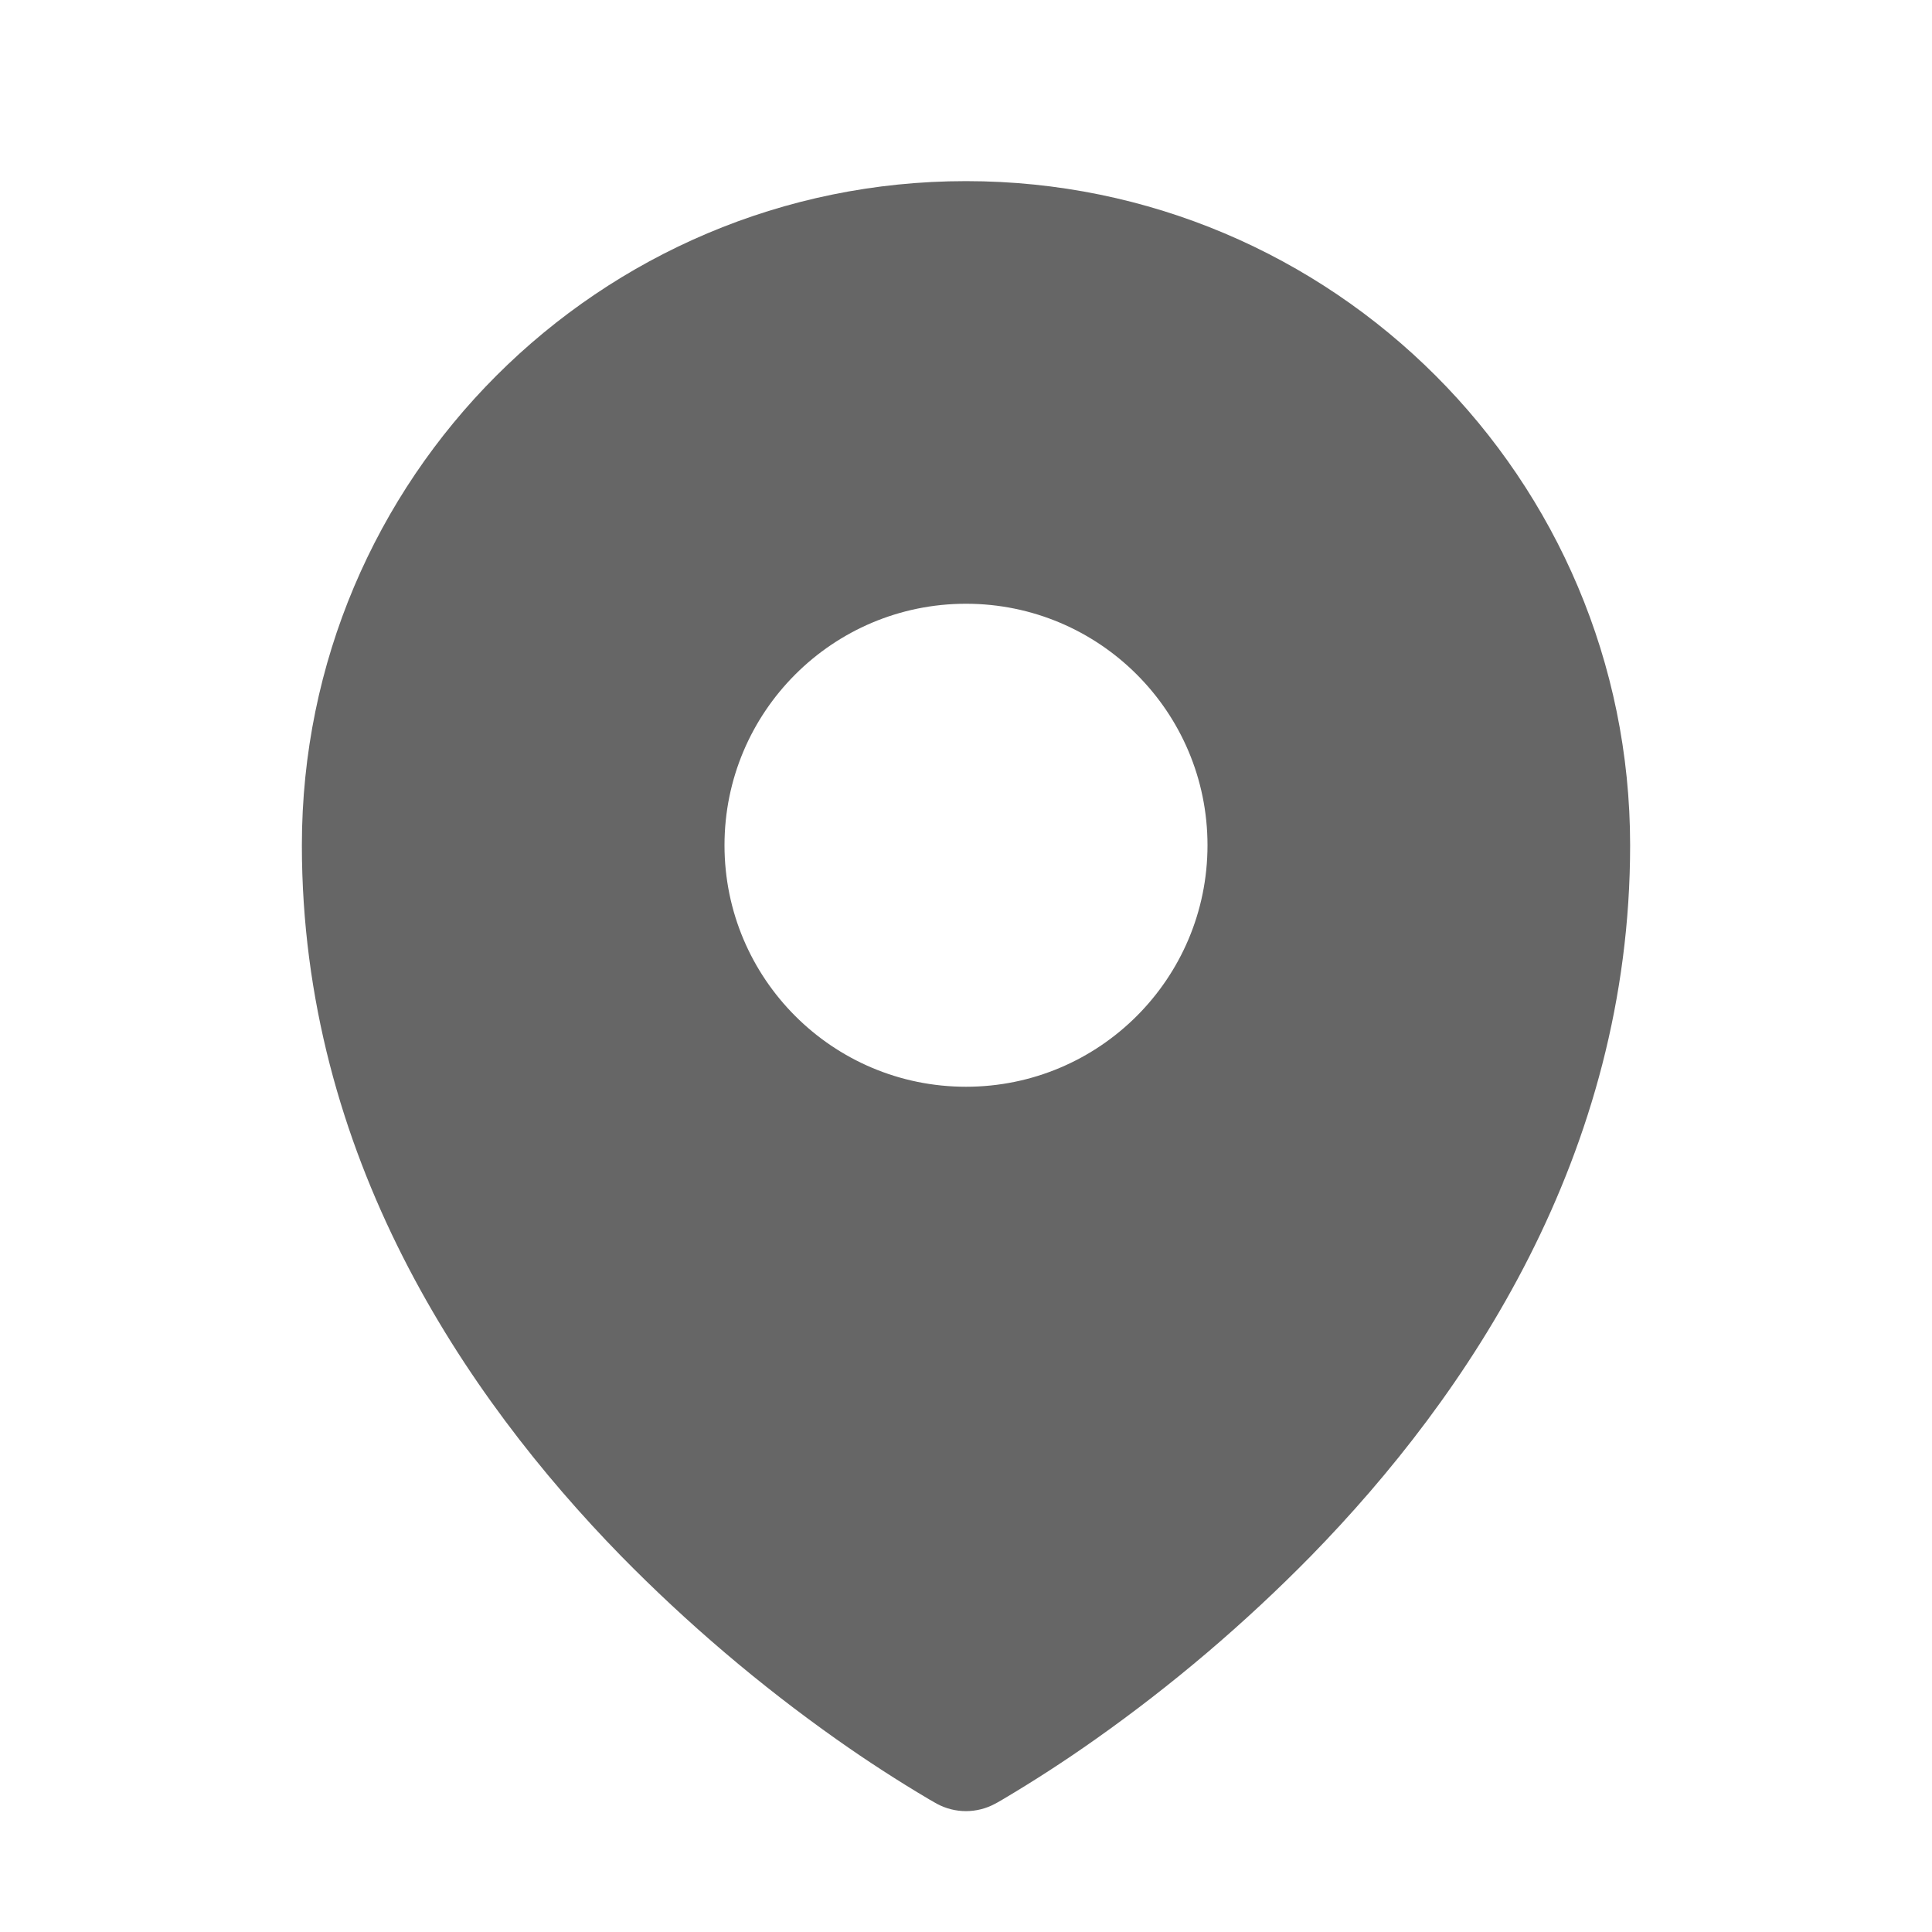
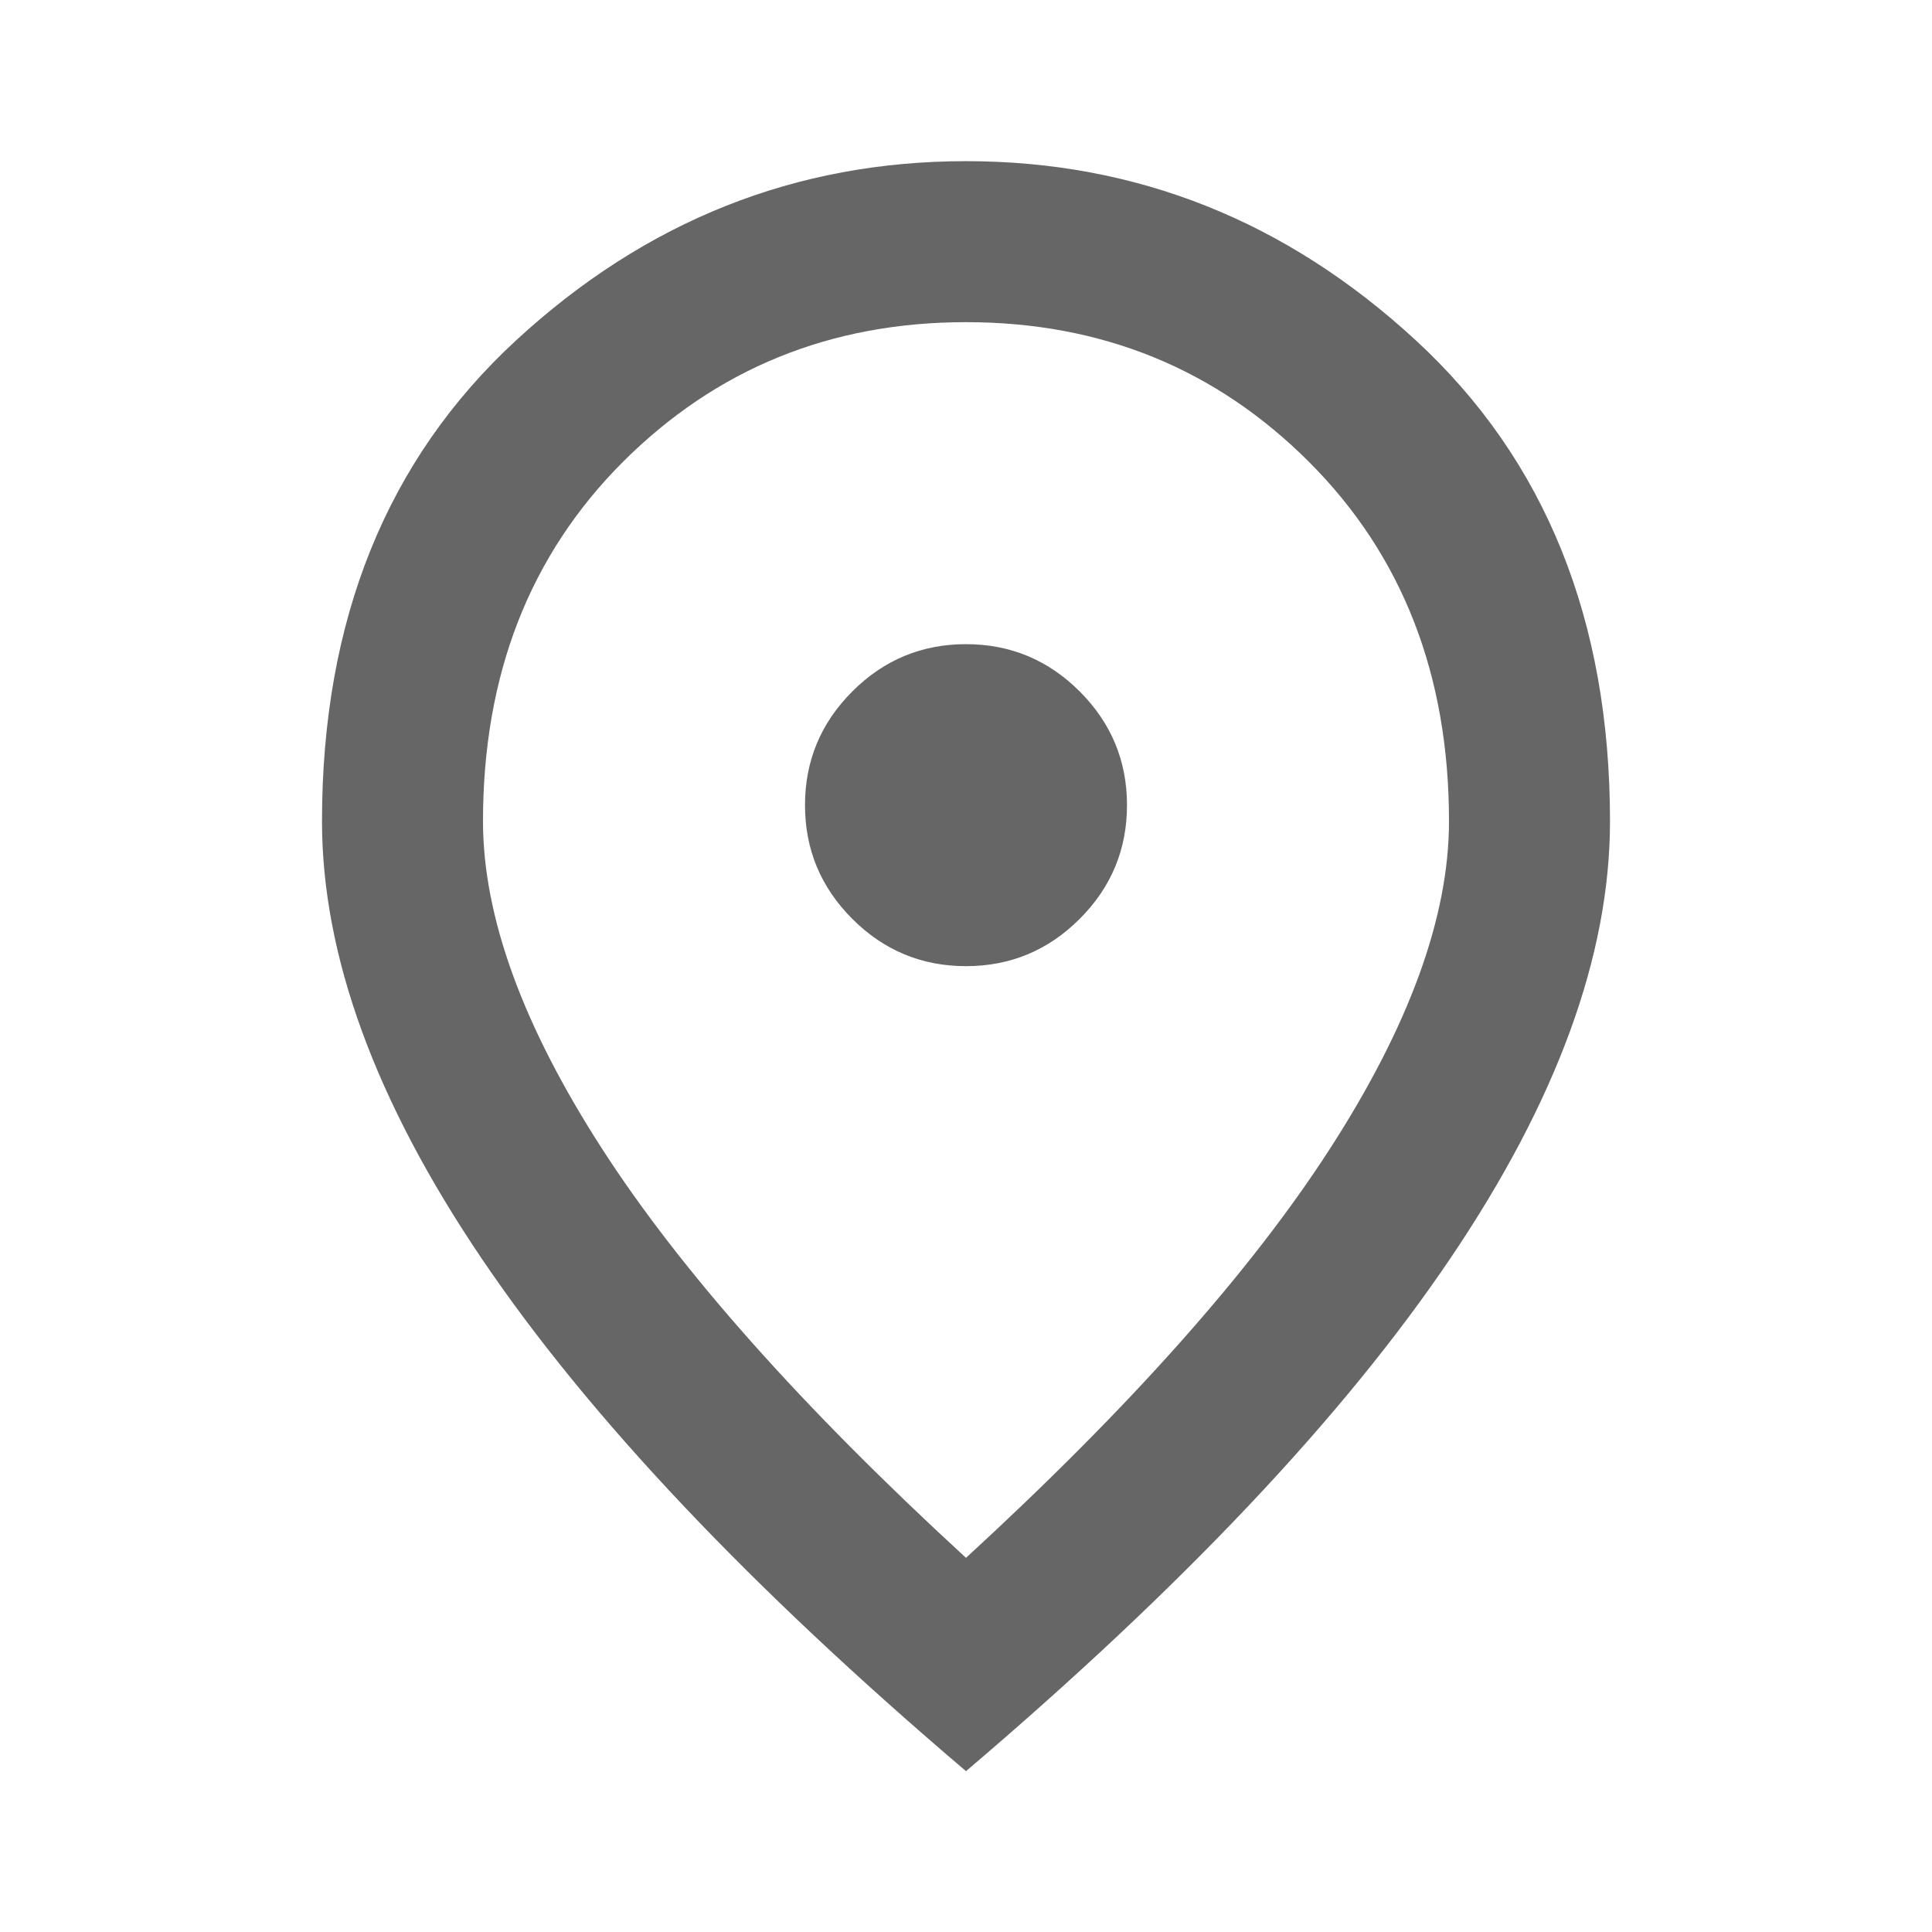
- <svg xmlns="http://www.w3.org/2000/svg" viewBox="0 0 24 24" fill="#666666" class="size-6">
-   <path fill-rule="evenodd" d="m11.54 22.351.07.04.028.016a.76.76 0 0 0 .723 0l.028-.015.071-.041a16.975 16.975 0 0 0 1.144-.742 19.58 19.58 0 0 0 2.683-2.282c1.944-1.99 3.963-4.98 3.963-8.827a8.25 8.25 0 0 0-16.5 0c0 3.846 2.02 6.837 3.963 8.827a19.58 19.58 0 0 0 2.682 2.282 16.975 16.975 0 0 0 1.145.742ZM12 13.5a3 3 0 1 0 0-6 3 3 0 0 0 0 6Z" clip-rule="evenodd" />
+ <svg xmlns="http://www.w3.org/2000/svg" width="24" height="24" viewBox="0 0 24 24" fill="none">
+   <path d="M12 12.002C12.55 12.002 13.021 11.806 13.412 11.415C13.804 11.023 14 10.552 14 10.002C14 9.452 13.804 8.981 13.412 8.589C13.021 8.198 12.55 8.002 12 8.002C11.45 8.002 10.979 8.198 10.588 8.589C10.196 8.981 10 9.452 10 10.002C10 10.552 10.196 11.023 10.588 11.415C10.979 11.806 11.45 12.002 12 12.002ZM12 19.352C14.033 17.485 15.542 15.79 16.525 14.264C17.508 12.739 18 11.385 18 10.202C18 8.385 17.421 6.898 16.262 5.739C15.104 4.581 13.683 4.002 12 4.002C10.317 4.002 8.896 4.581 7.737 5.739C6.579 6.898 6 8.385 6 10.202C6 11.385 6.492 12.739 7.475 14.264C8.458 15.79 9.967 17.485 12 19.352ZM12 22.002C9.317 19.719 7.312 17.598 5.987 15.639C4.662 13.681 4 11.869 4 10.202C4 7.702 4.804 5.71 6.412 4.227C8.021 2.744 9.883 2.002 12 2.002C14.117 2.002 15.979 2.744 17.587 4.227C19.196 5.71 20 7.702 20 10.202C20 11.869 19.337 13.681 18.012 15.639C16.688 17.598 14.683 19.719 12 22.002Z" fill="#666666" />
</svg>
